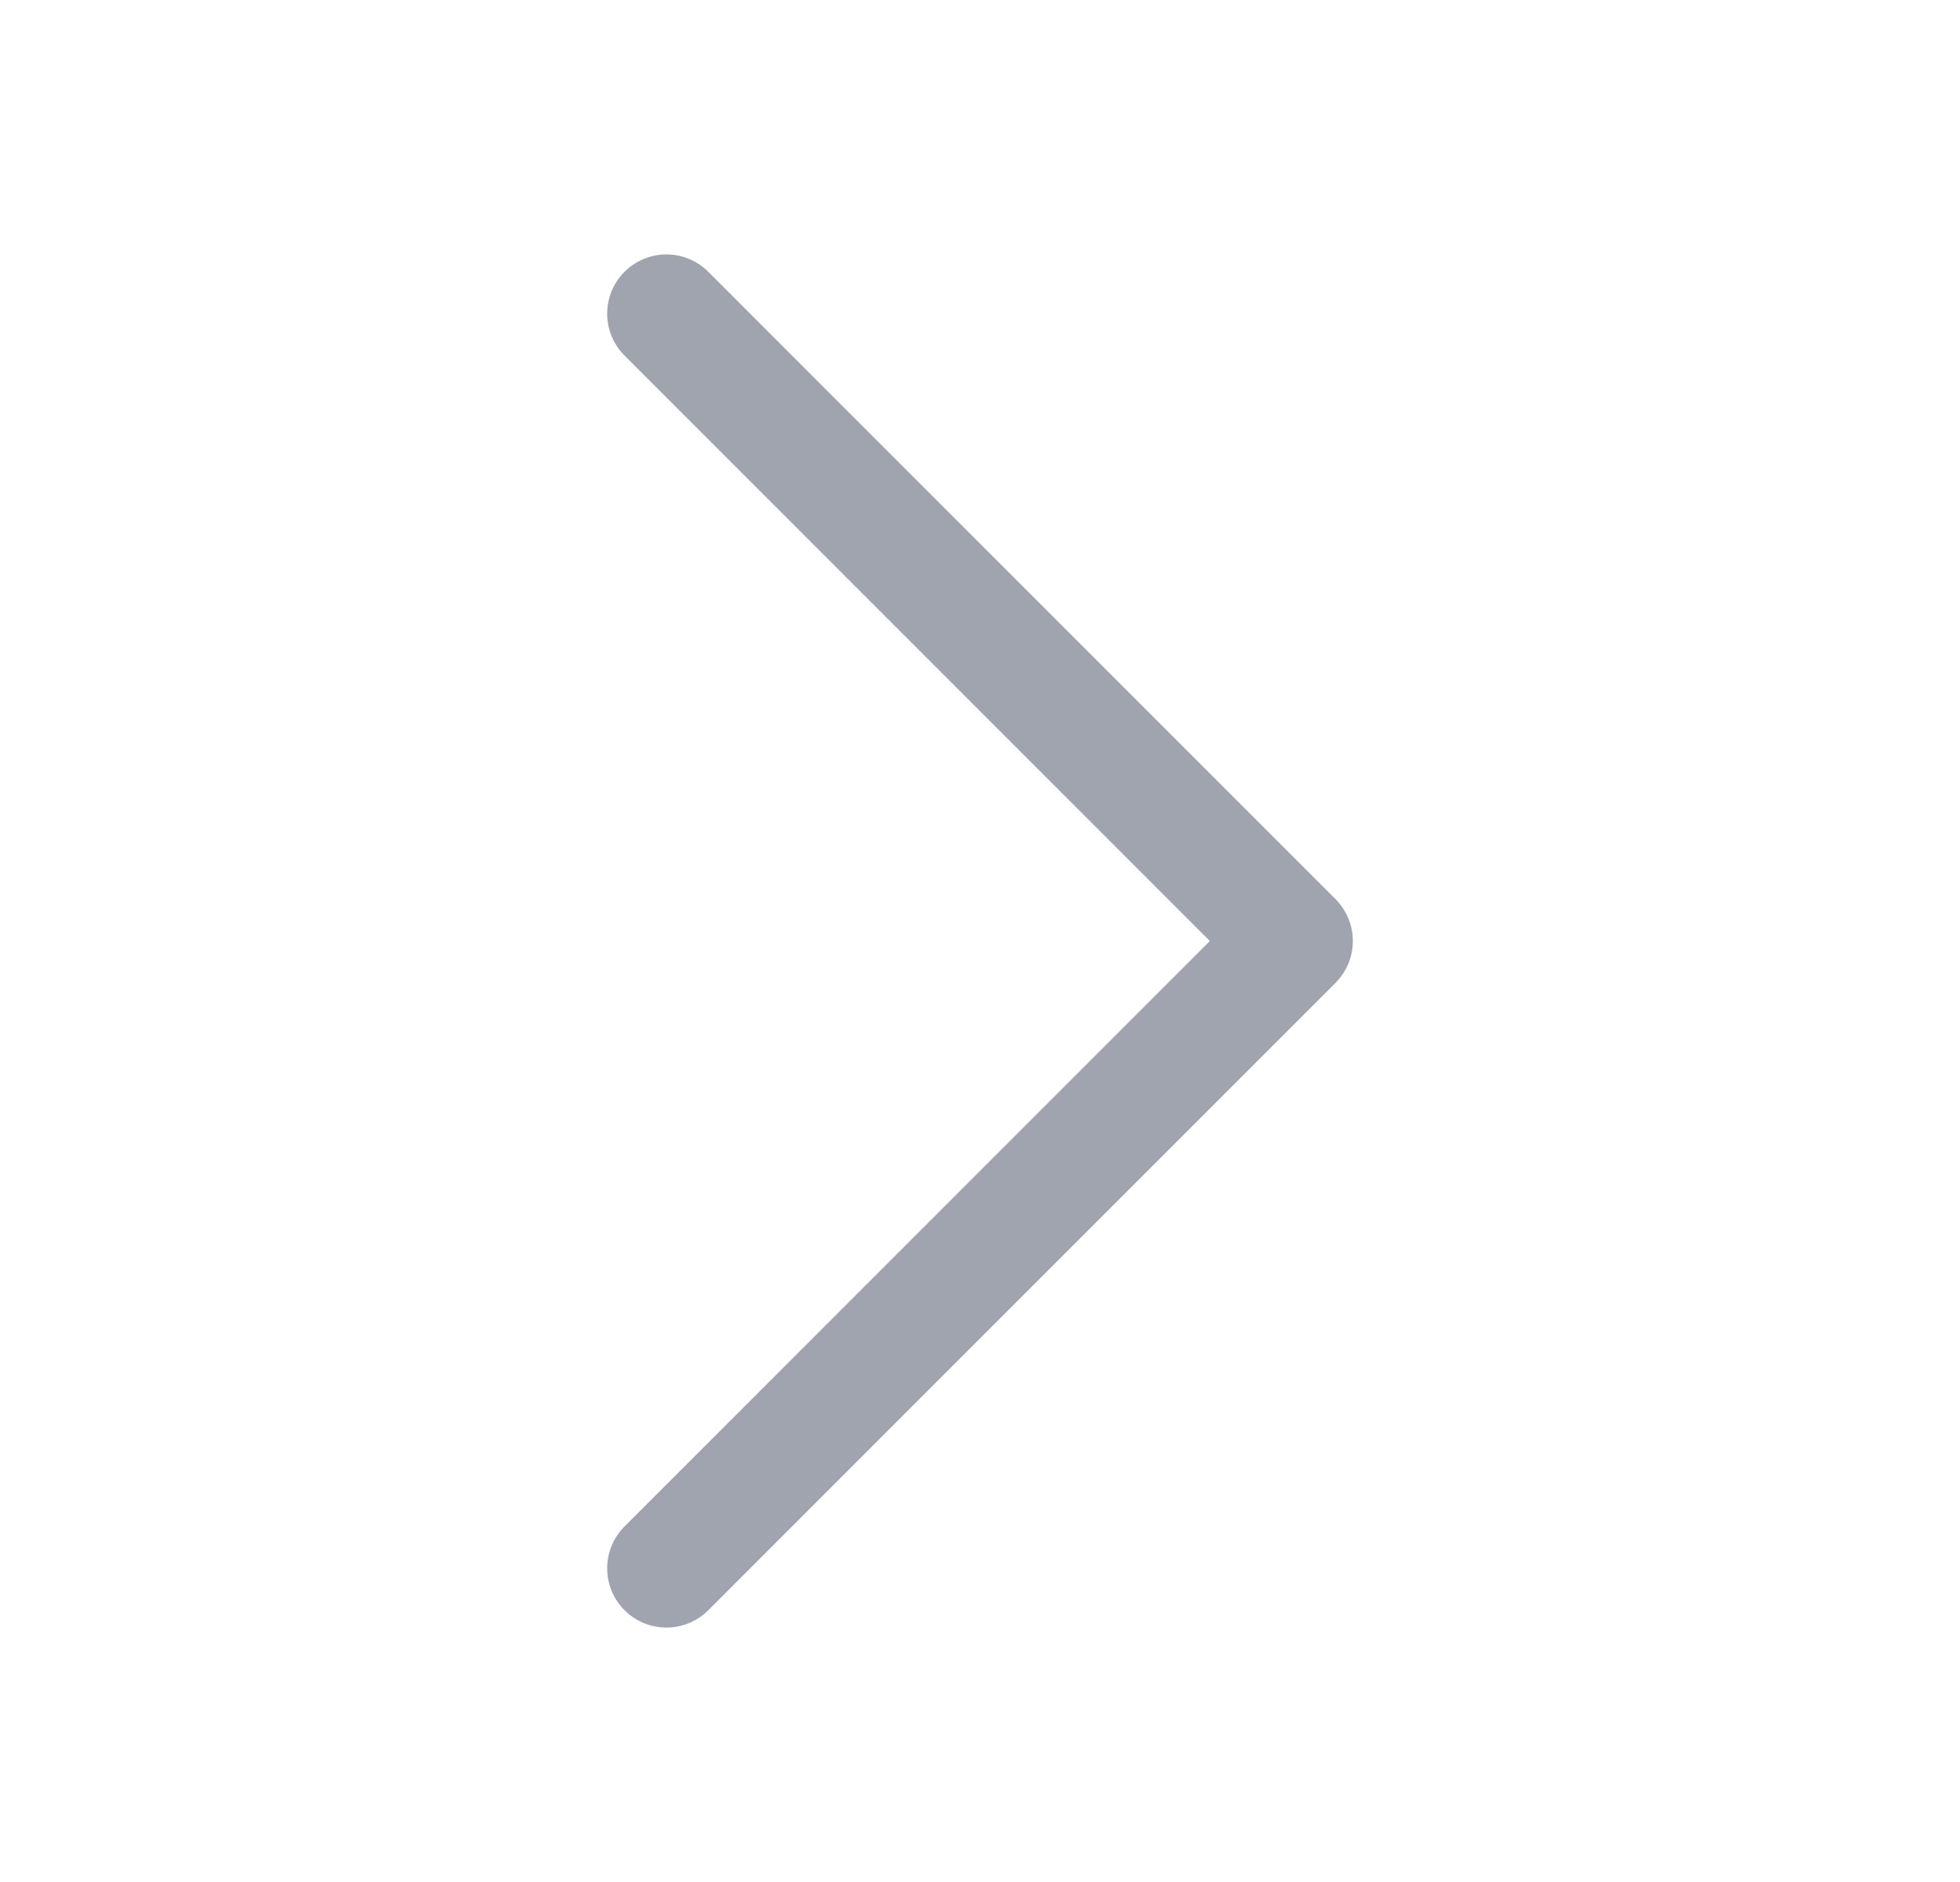
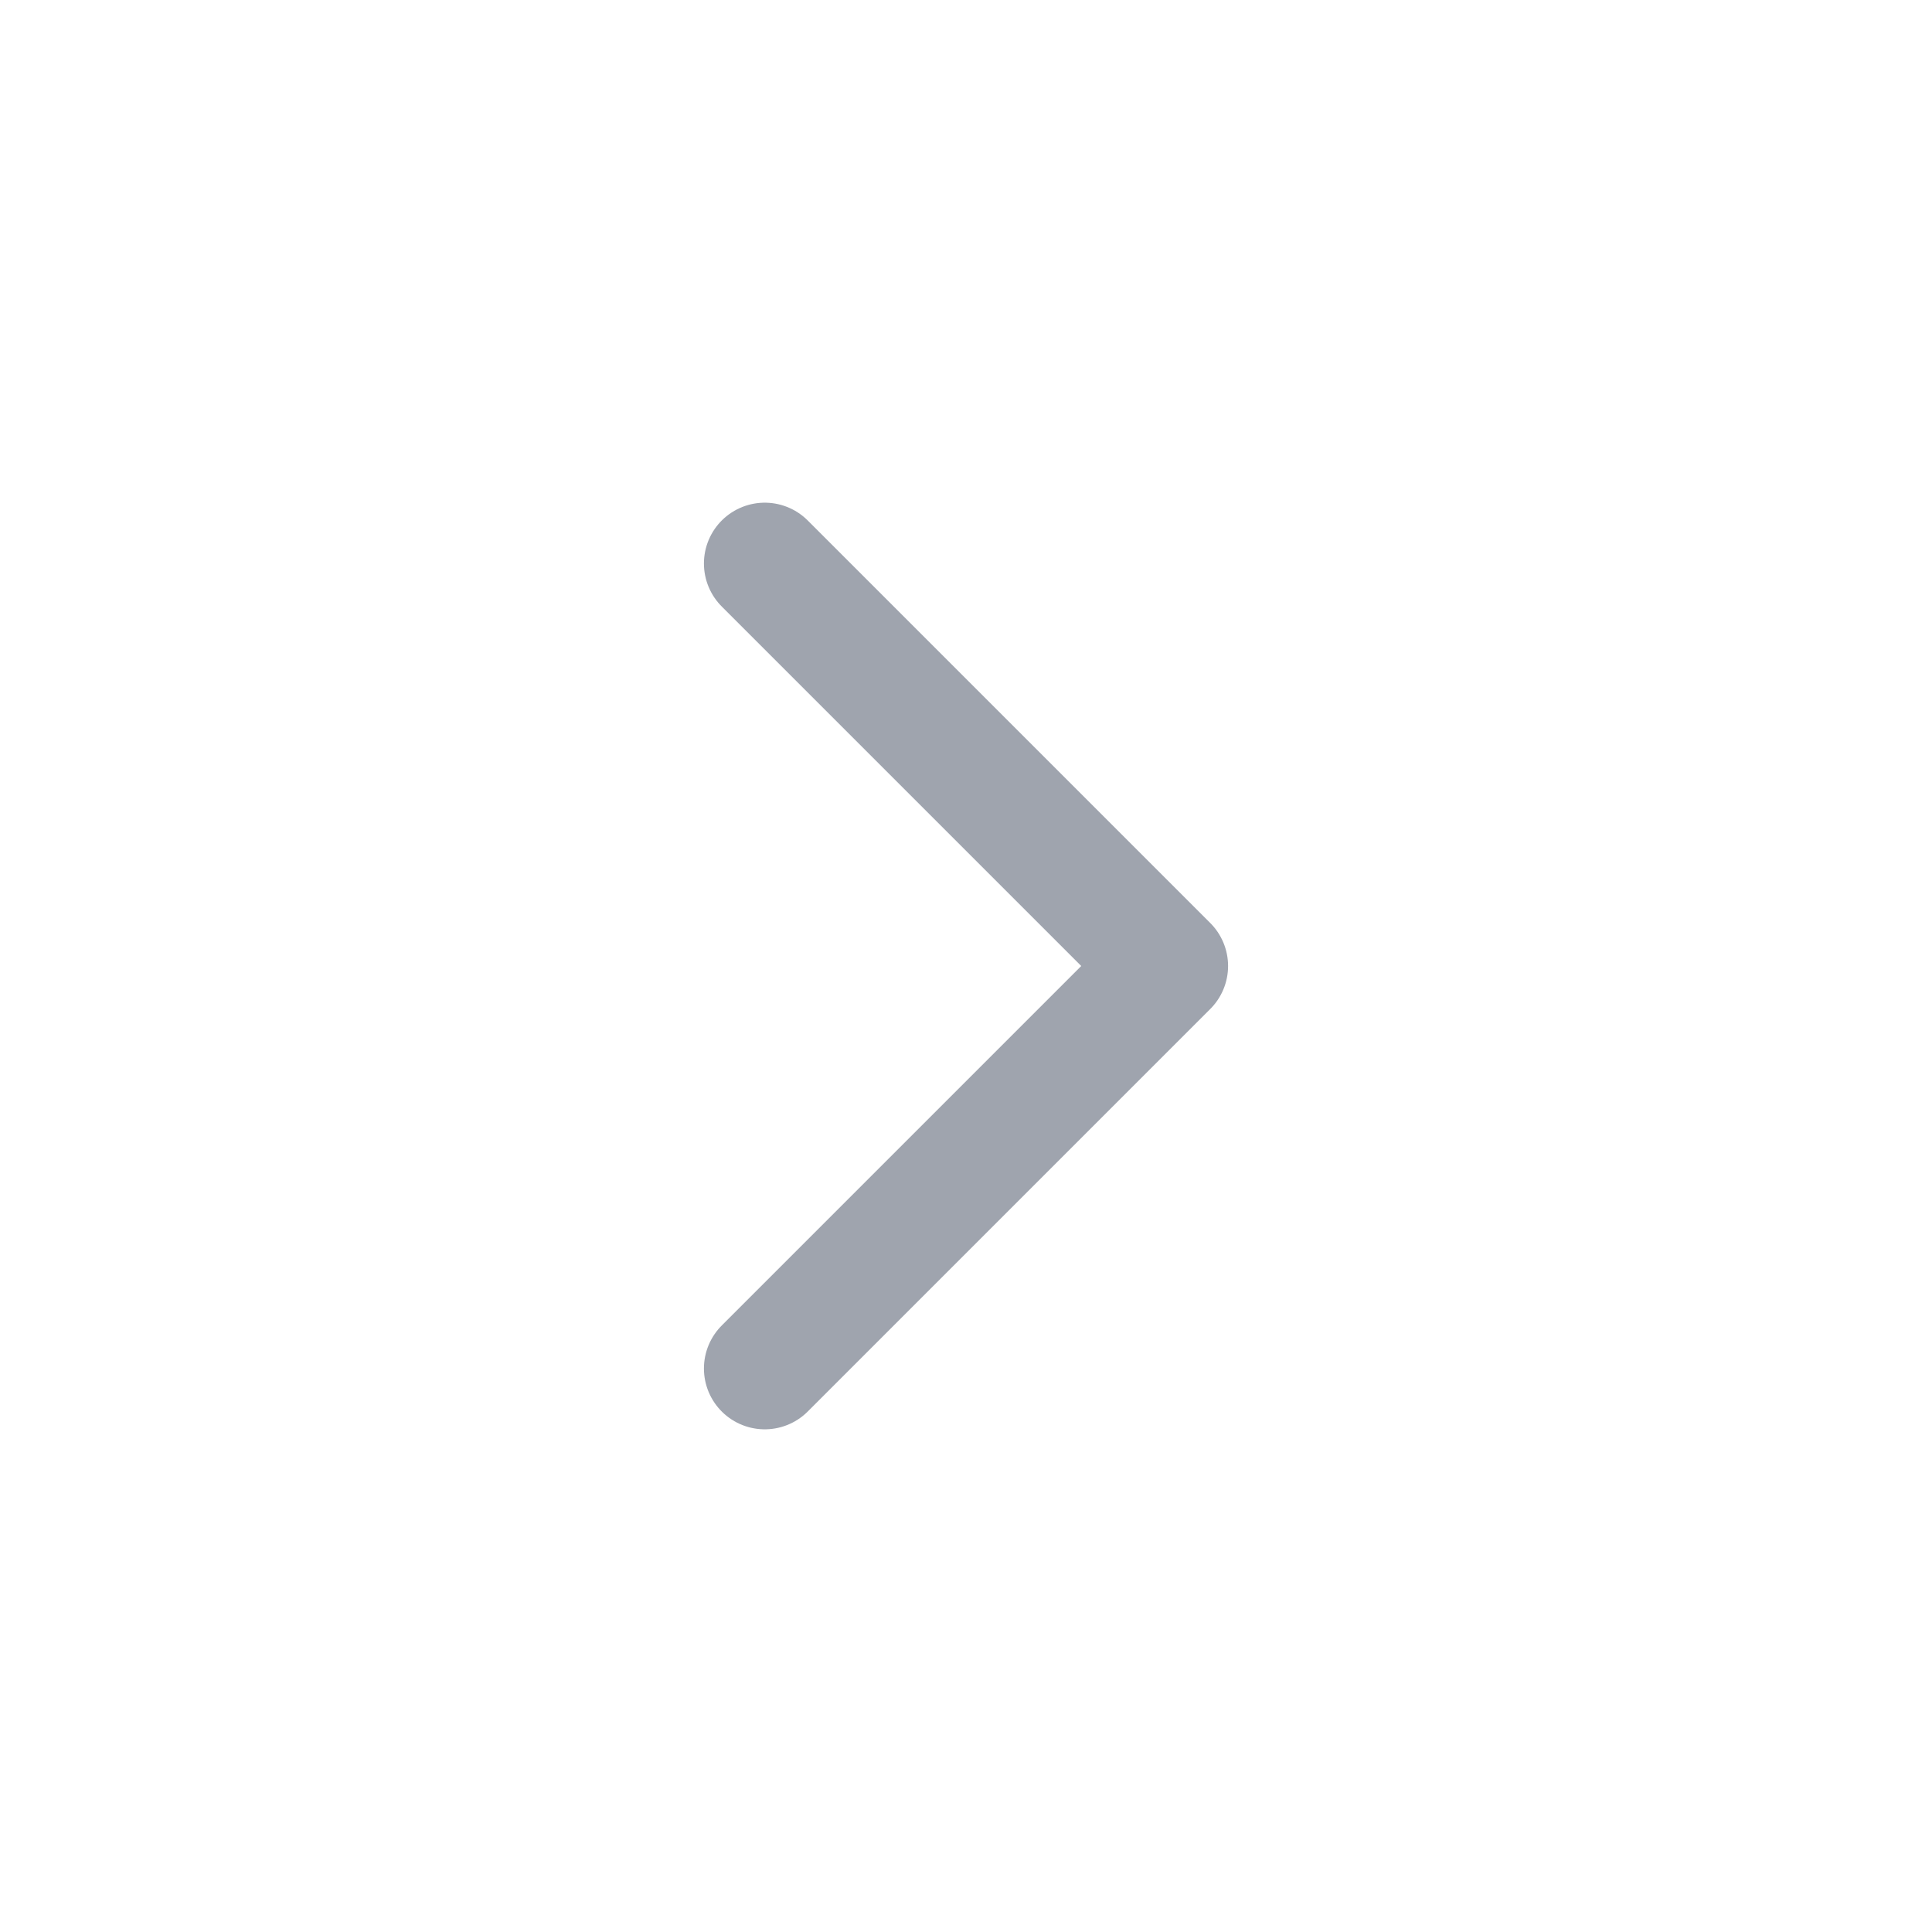
- <svg xmlns="http://www.w3.org/2000/svg" width="25" height="24" viewBox="0 0 25 24" fill="none">
-   <path d="M8.5 4L16.5 12L8.5 20" stroke="#9FA4AE" stroke-width="1.511" stroke-linecap="round" stroke-linejoin="round" />
+ <svg xmlns="http://www.w3.org/2000/svg" width="24" height="24" viewBox="0 0 24 24" fill="none">
+   <path d="M9.5 7L14.5 12L9.5 17" stroke="#9FA4AE" stroke-width="1.511" stroke-linecap="round" stroke-linejoin="round" />
</svg>
